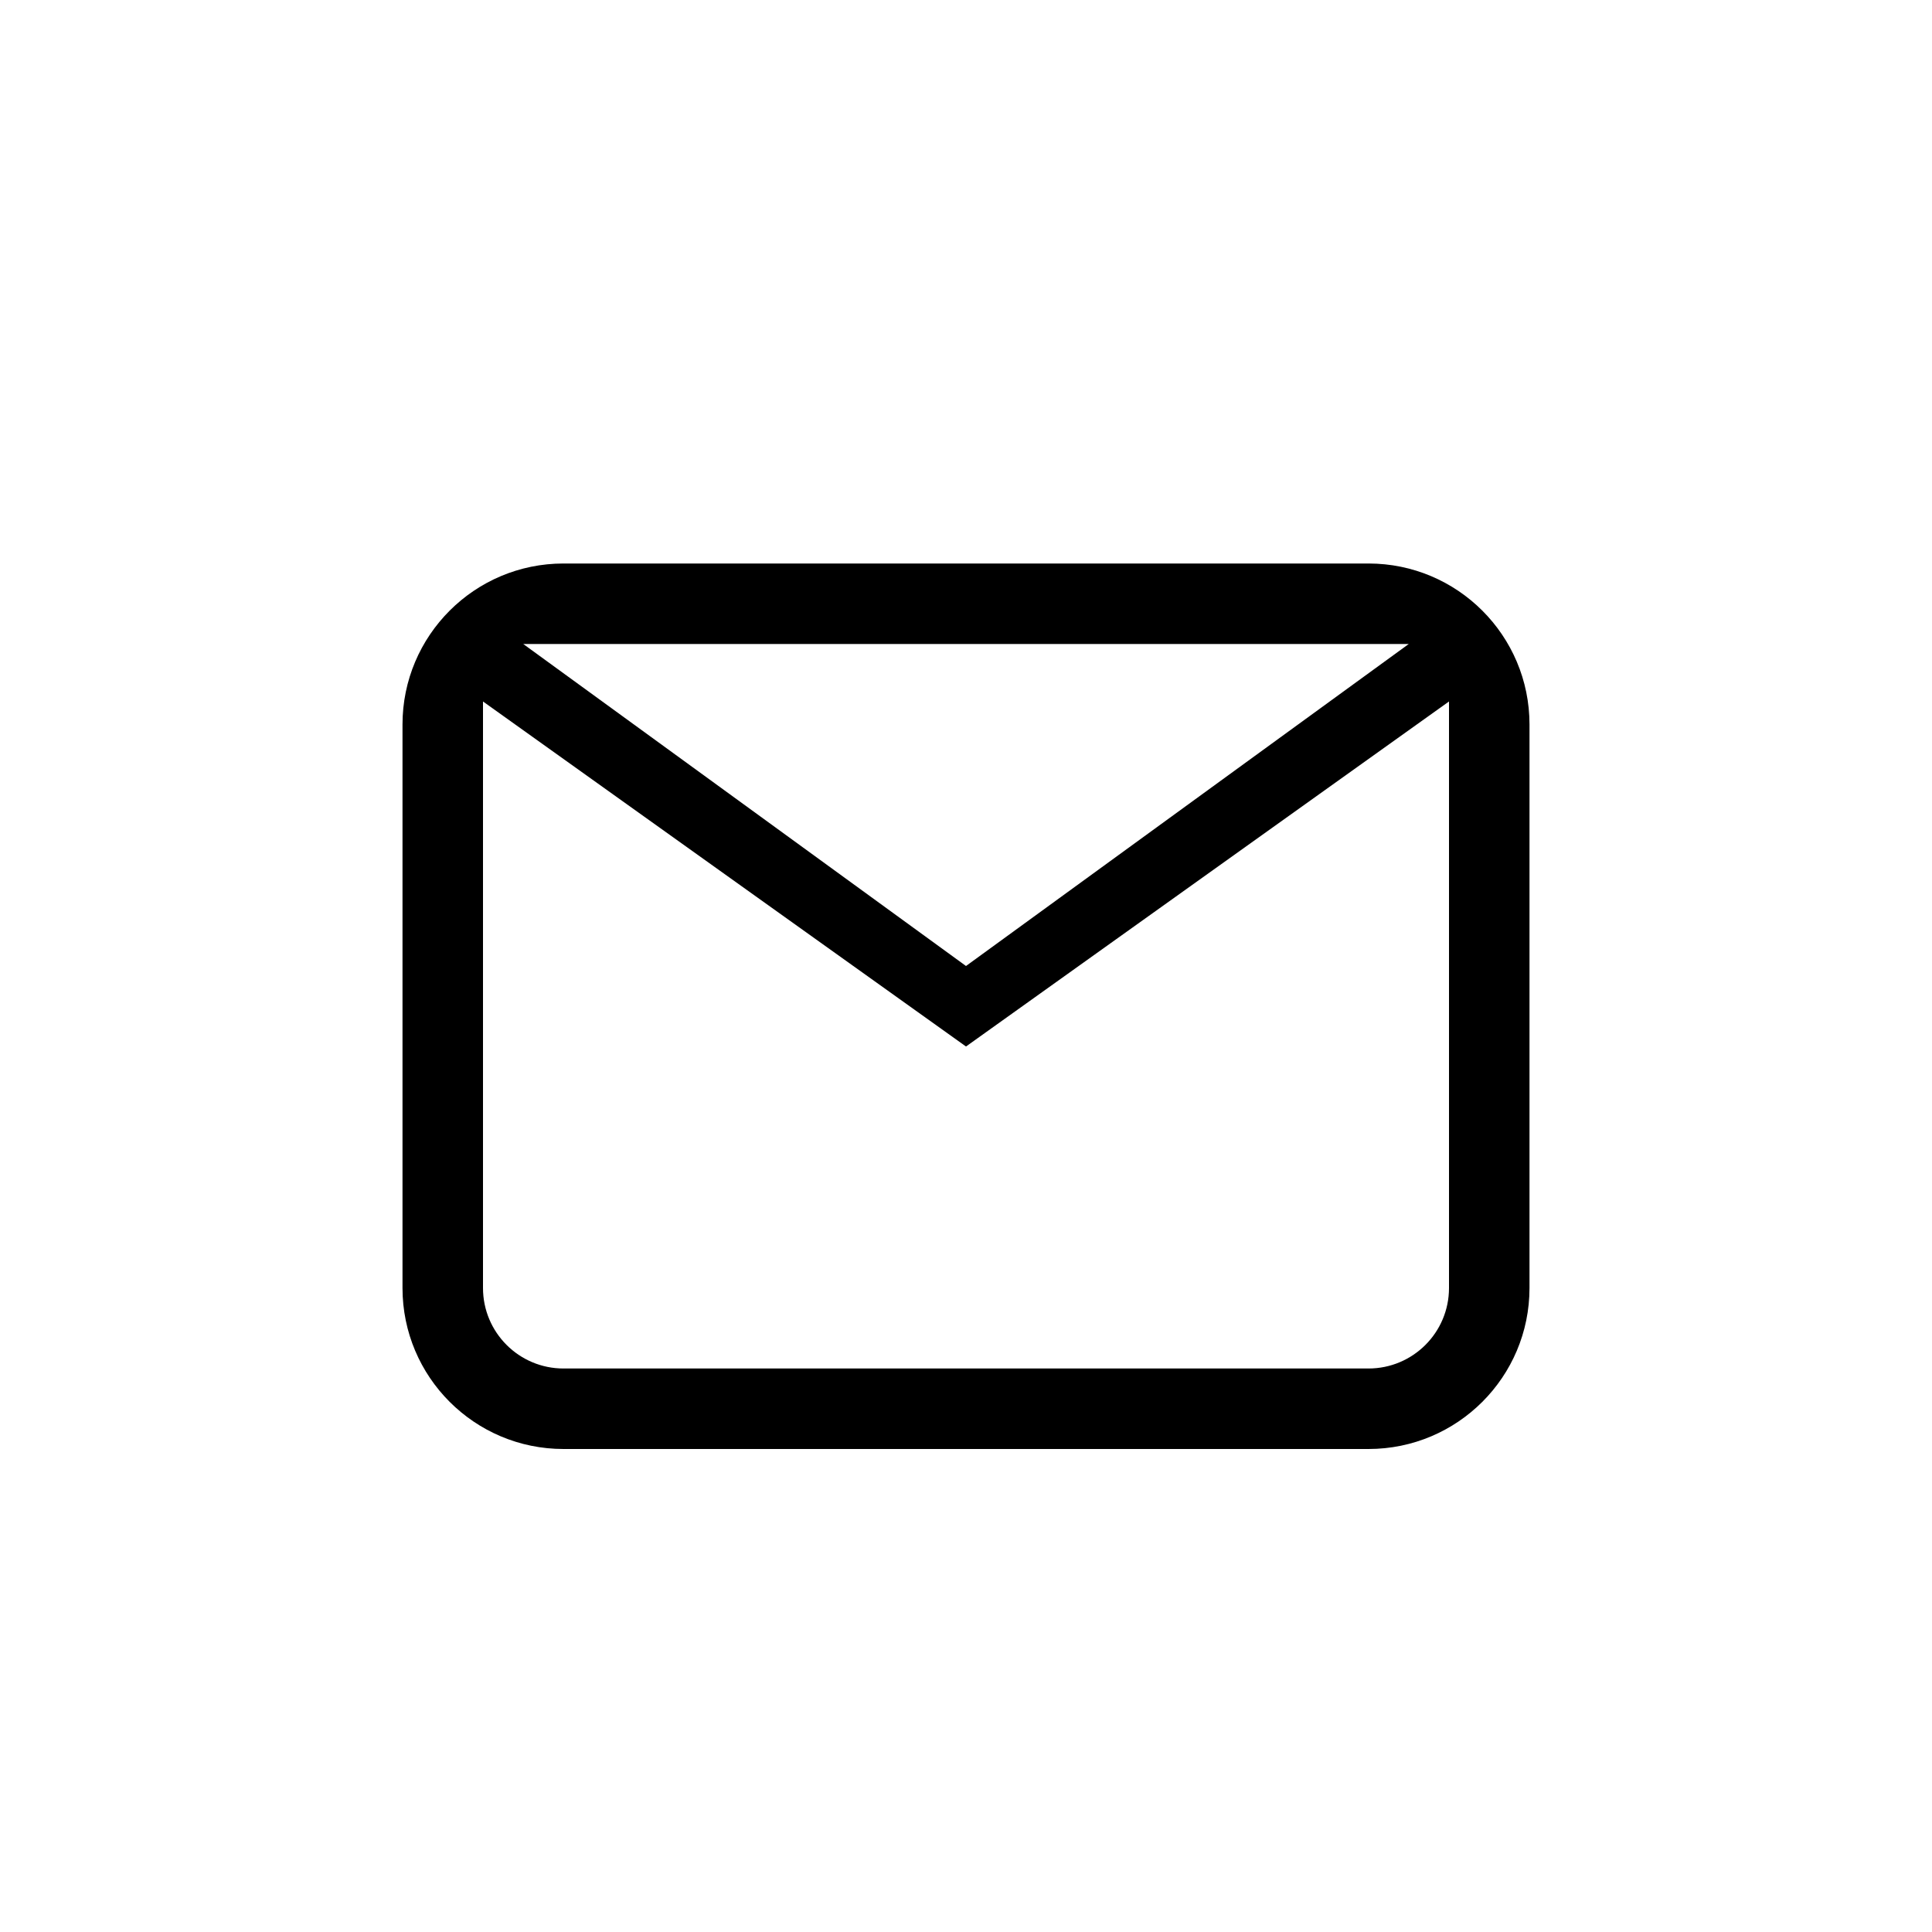
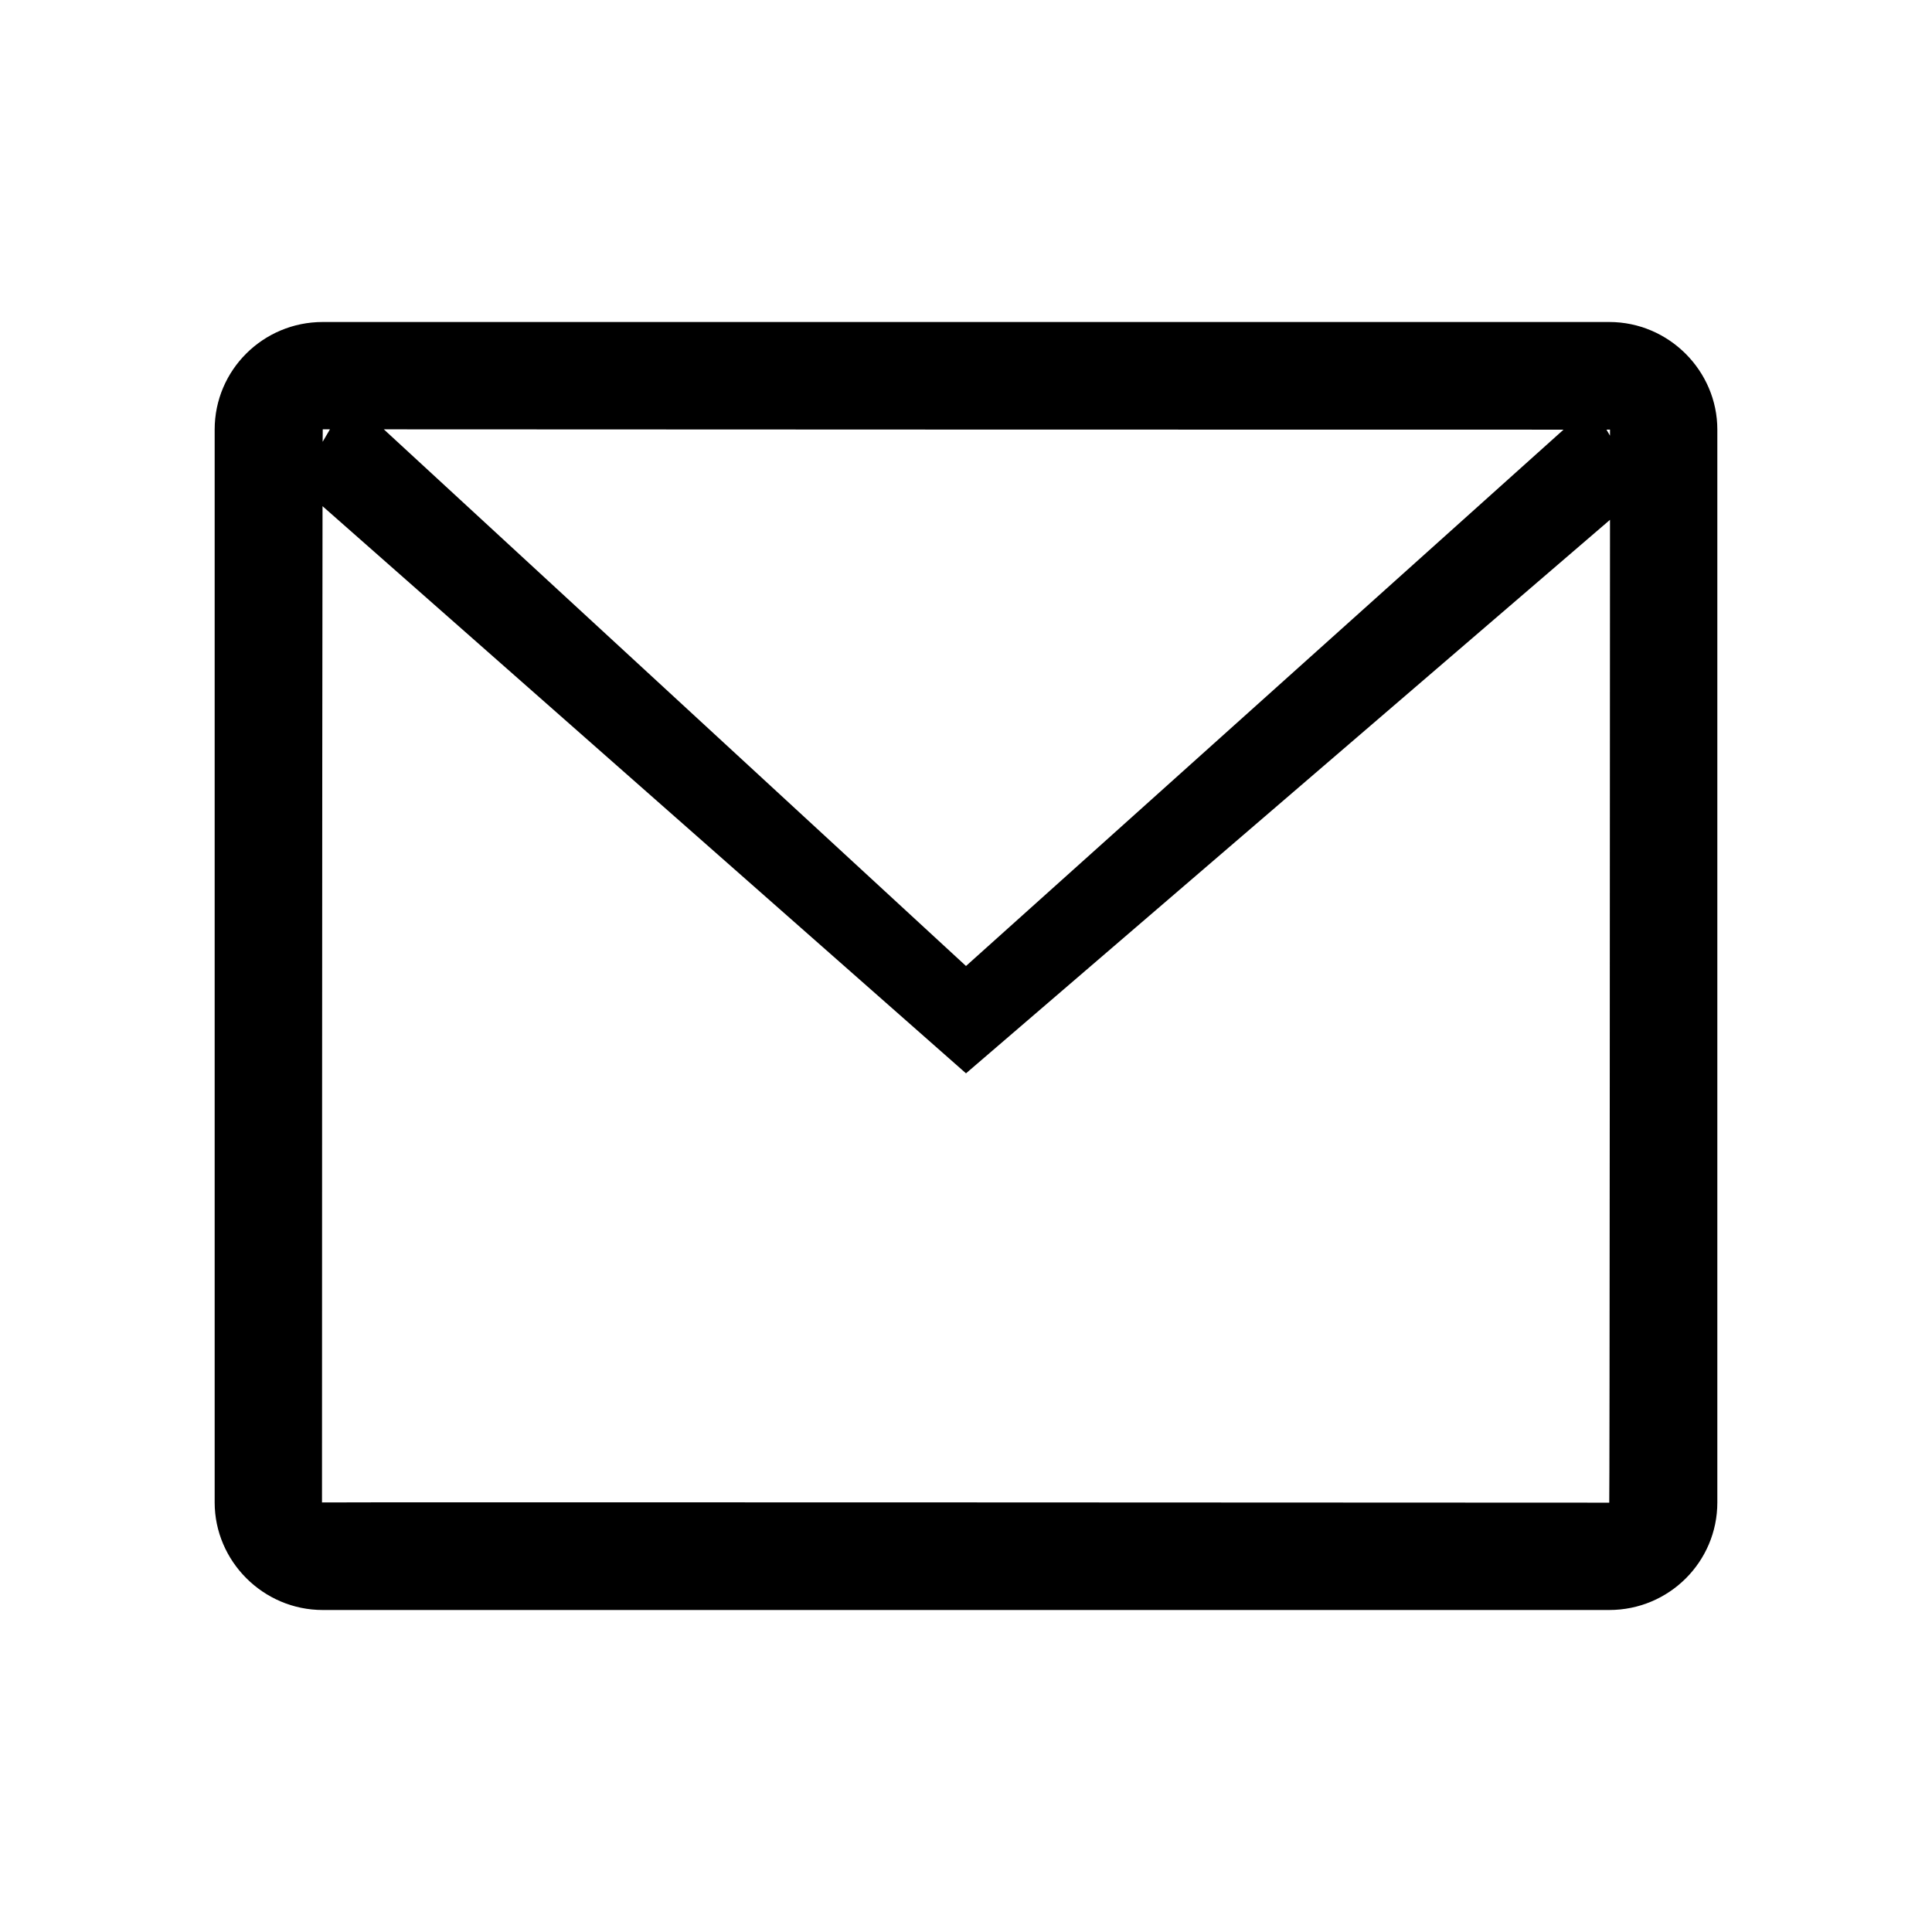
- <svg xmlns="http://www.w3.org/2000/svg" width="24" height="24" viewBox="0 0 24 24">
-   <path fill="currentColor" fill-rule="evenodd" d="M7 7h10a2 2 0 0 1 2 2v7a2 2 0 0 1-2 2H7a2 2 0 0 1-2-2V9a2 2 0 0 1 2-2zm11 1.714L12 13 6 8.714V16a1 1 0 0 0 1 1h10a1 1 0 0 0 1-1V8.714zM12 12l5.5-4h-11l5.5 4z" />
+ <svg xmlns="http://www.w3.org/2000/svg" width="18px" height="18px" viewBox="0 0 18 18" version="1.1">
+   <defs />
+   <g id="Page-1" stroke="none" stroke-width="1" fill="none" fill-rule="evenodd">
+     <g id="Email-Icon" fill-rule="nonzero" fill="#000000">
+       <path d="M3.005,4.716 C3.001,7.005 3,13.998 3,13.998 C3,13.994 14.993,14 14.993,14 C14.997,14 14.999,7.251 15,4.843 L9,10 L3.005,4.716 Z M3.006,4.116 L3.074,4 C3.03,4 3.007,4 3.007,4 C3.007,4 3.006,4.04 3.006,4.116 Z M3.576,4 L9,9 L14.567,4.003 C12.739,4.004 5.645,4.001 3.576,4 Z M14.967,4.003 L15,4.059 C15,4.022 15,4.002 15,4.002 C15,4.003 14.989,4.003 14.967,4.003 Z M2,4.002 C2,3.449 2.45,3 3.007,3 L14.993,3 C15.549,3 16,3.456 16,4.002 L16,13.998 C16,14.551 15.55,15 14.993,15 L3.007,15 C2.451,15 2,14.544 2,13.998 L2,4.002 Z" id="Combined-Shape" />
+     </g>
+   </g>
</svg>
